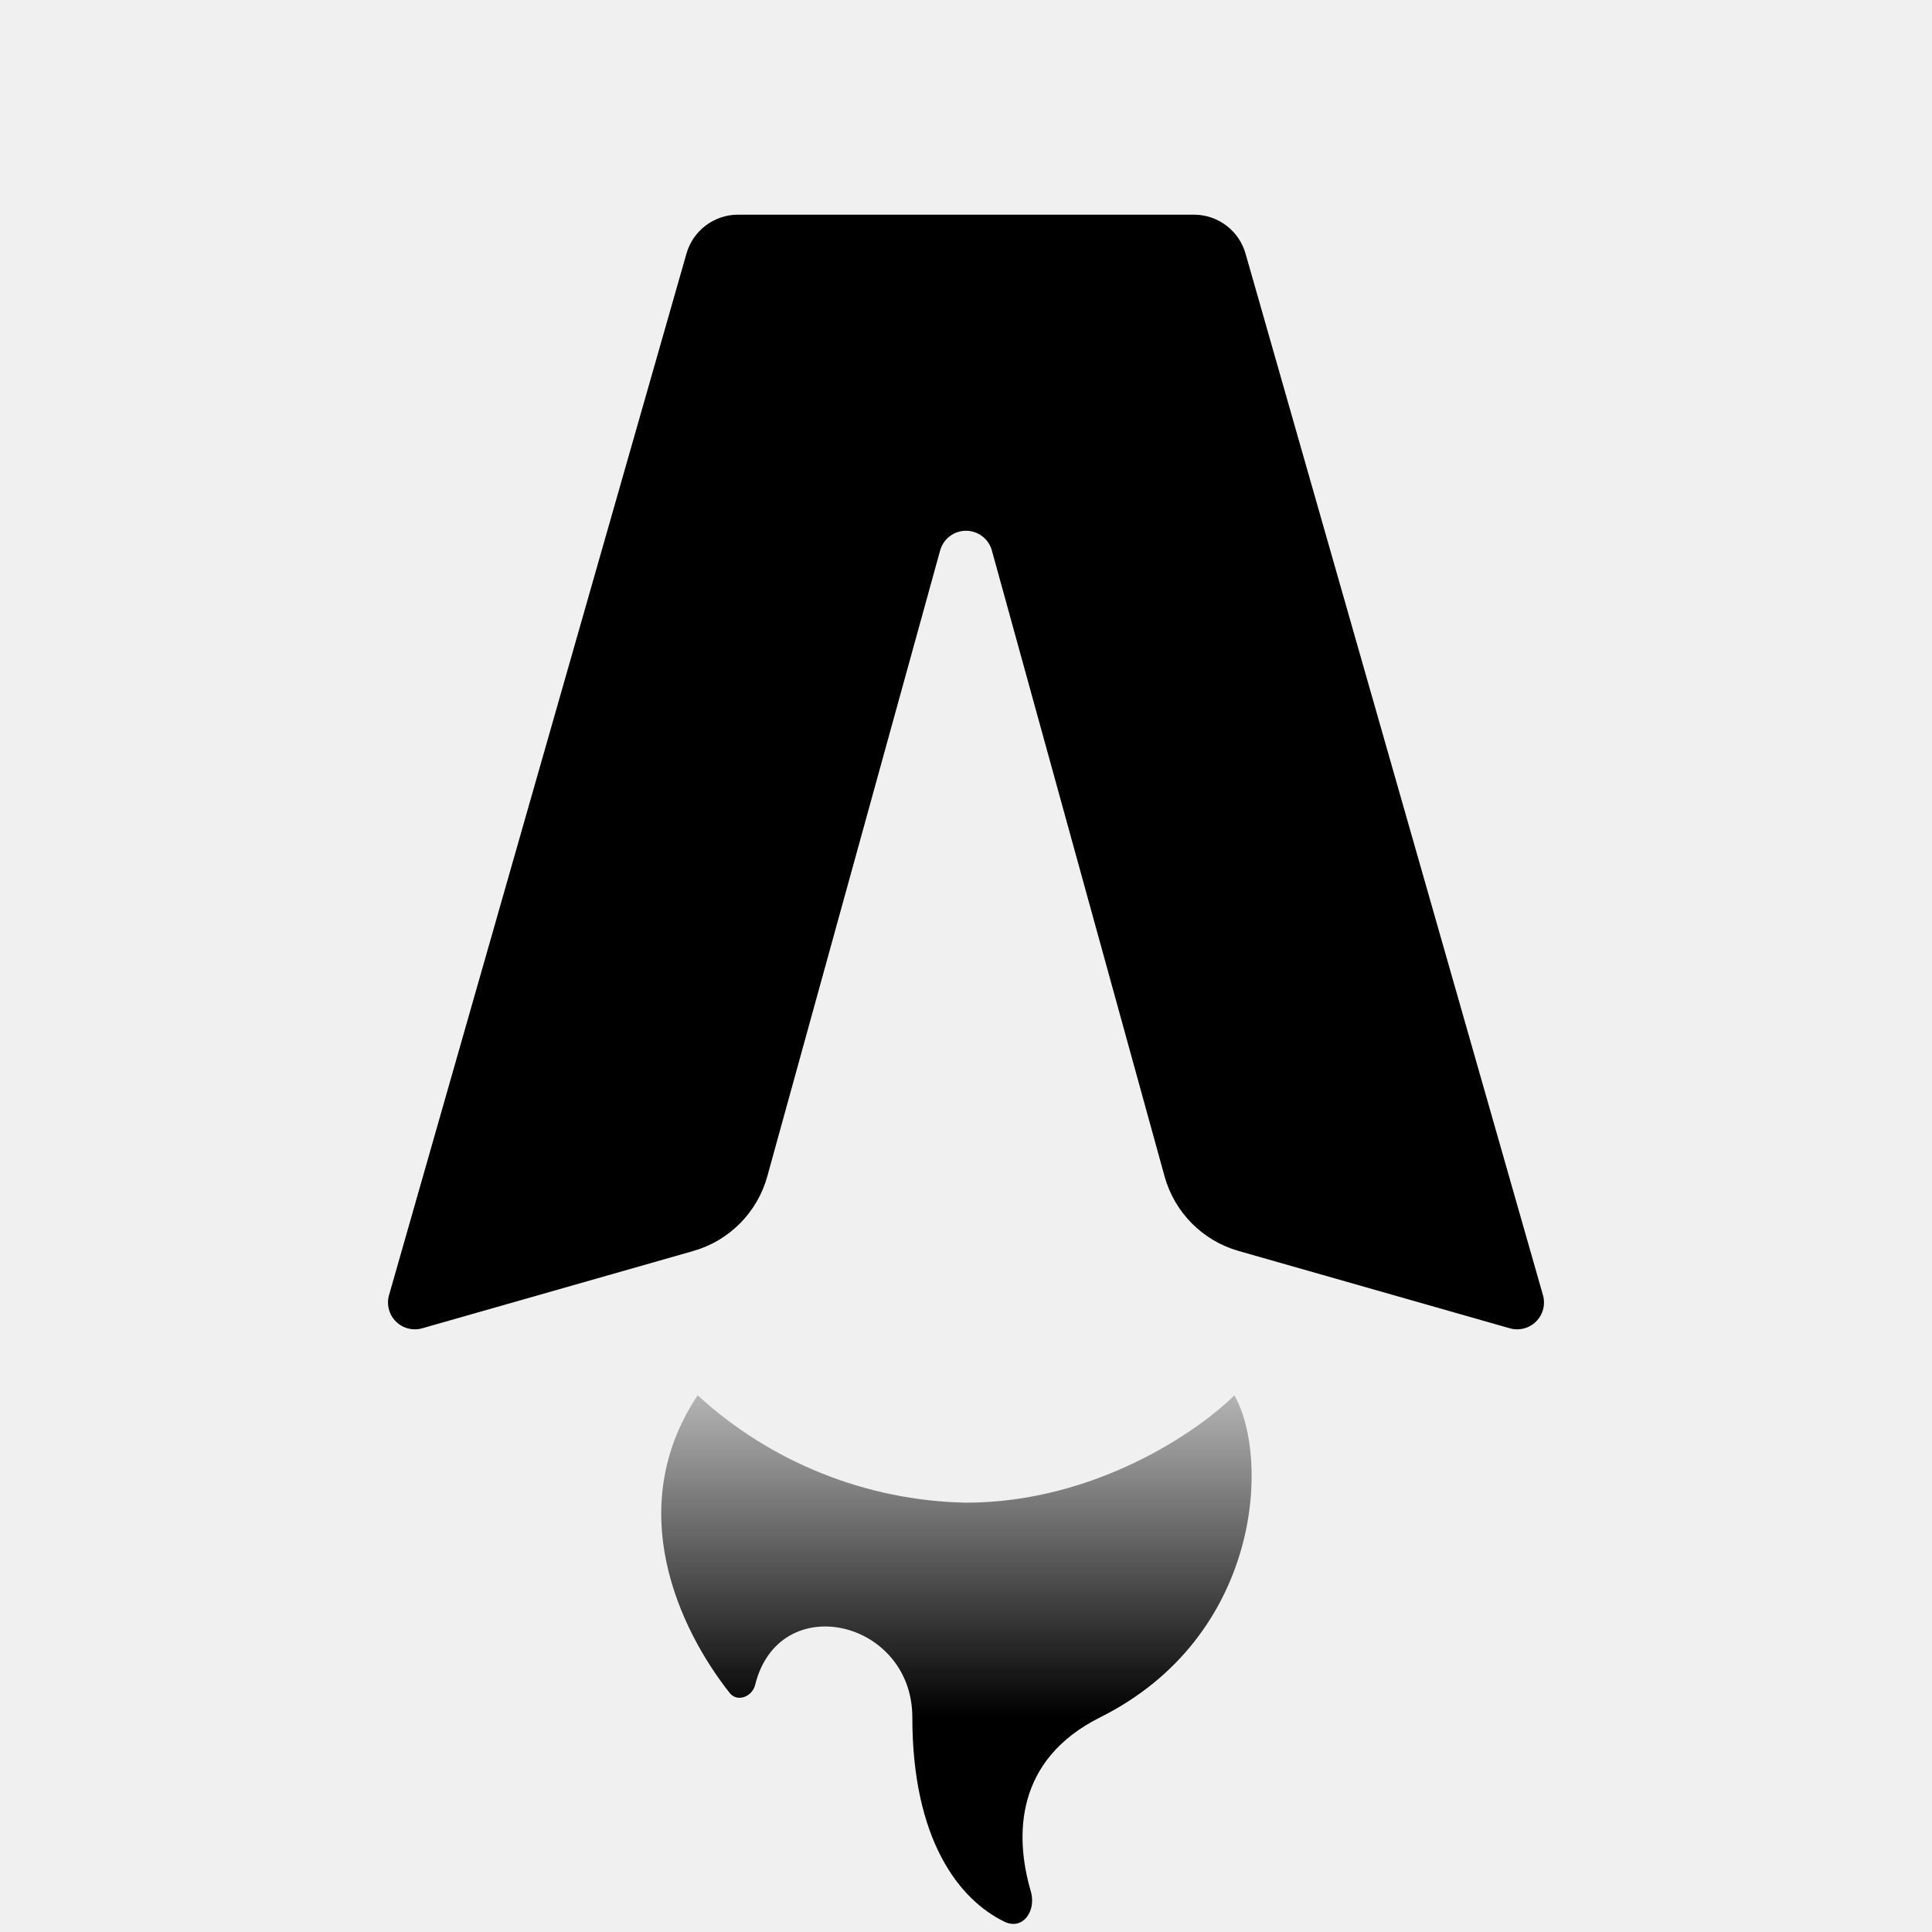
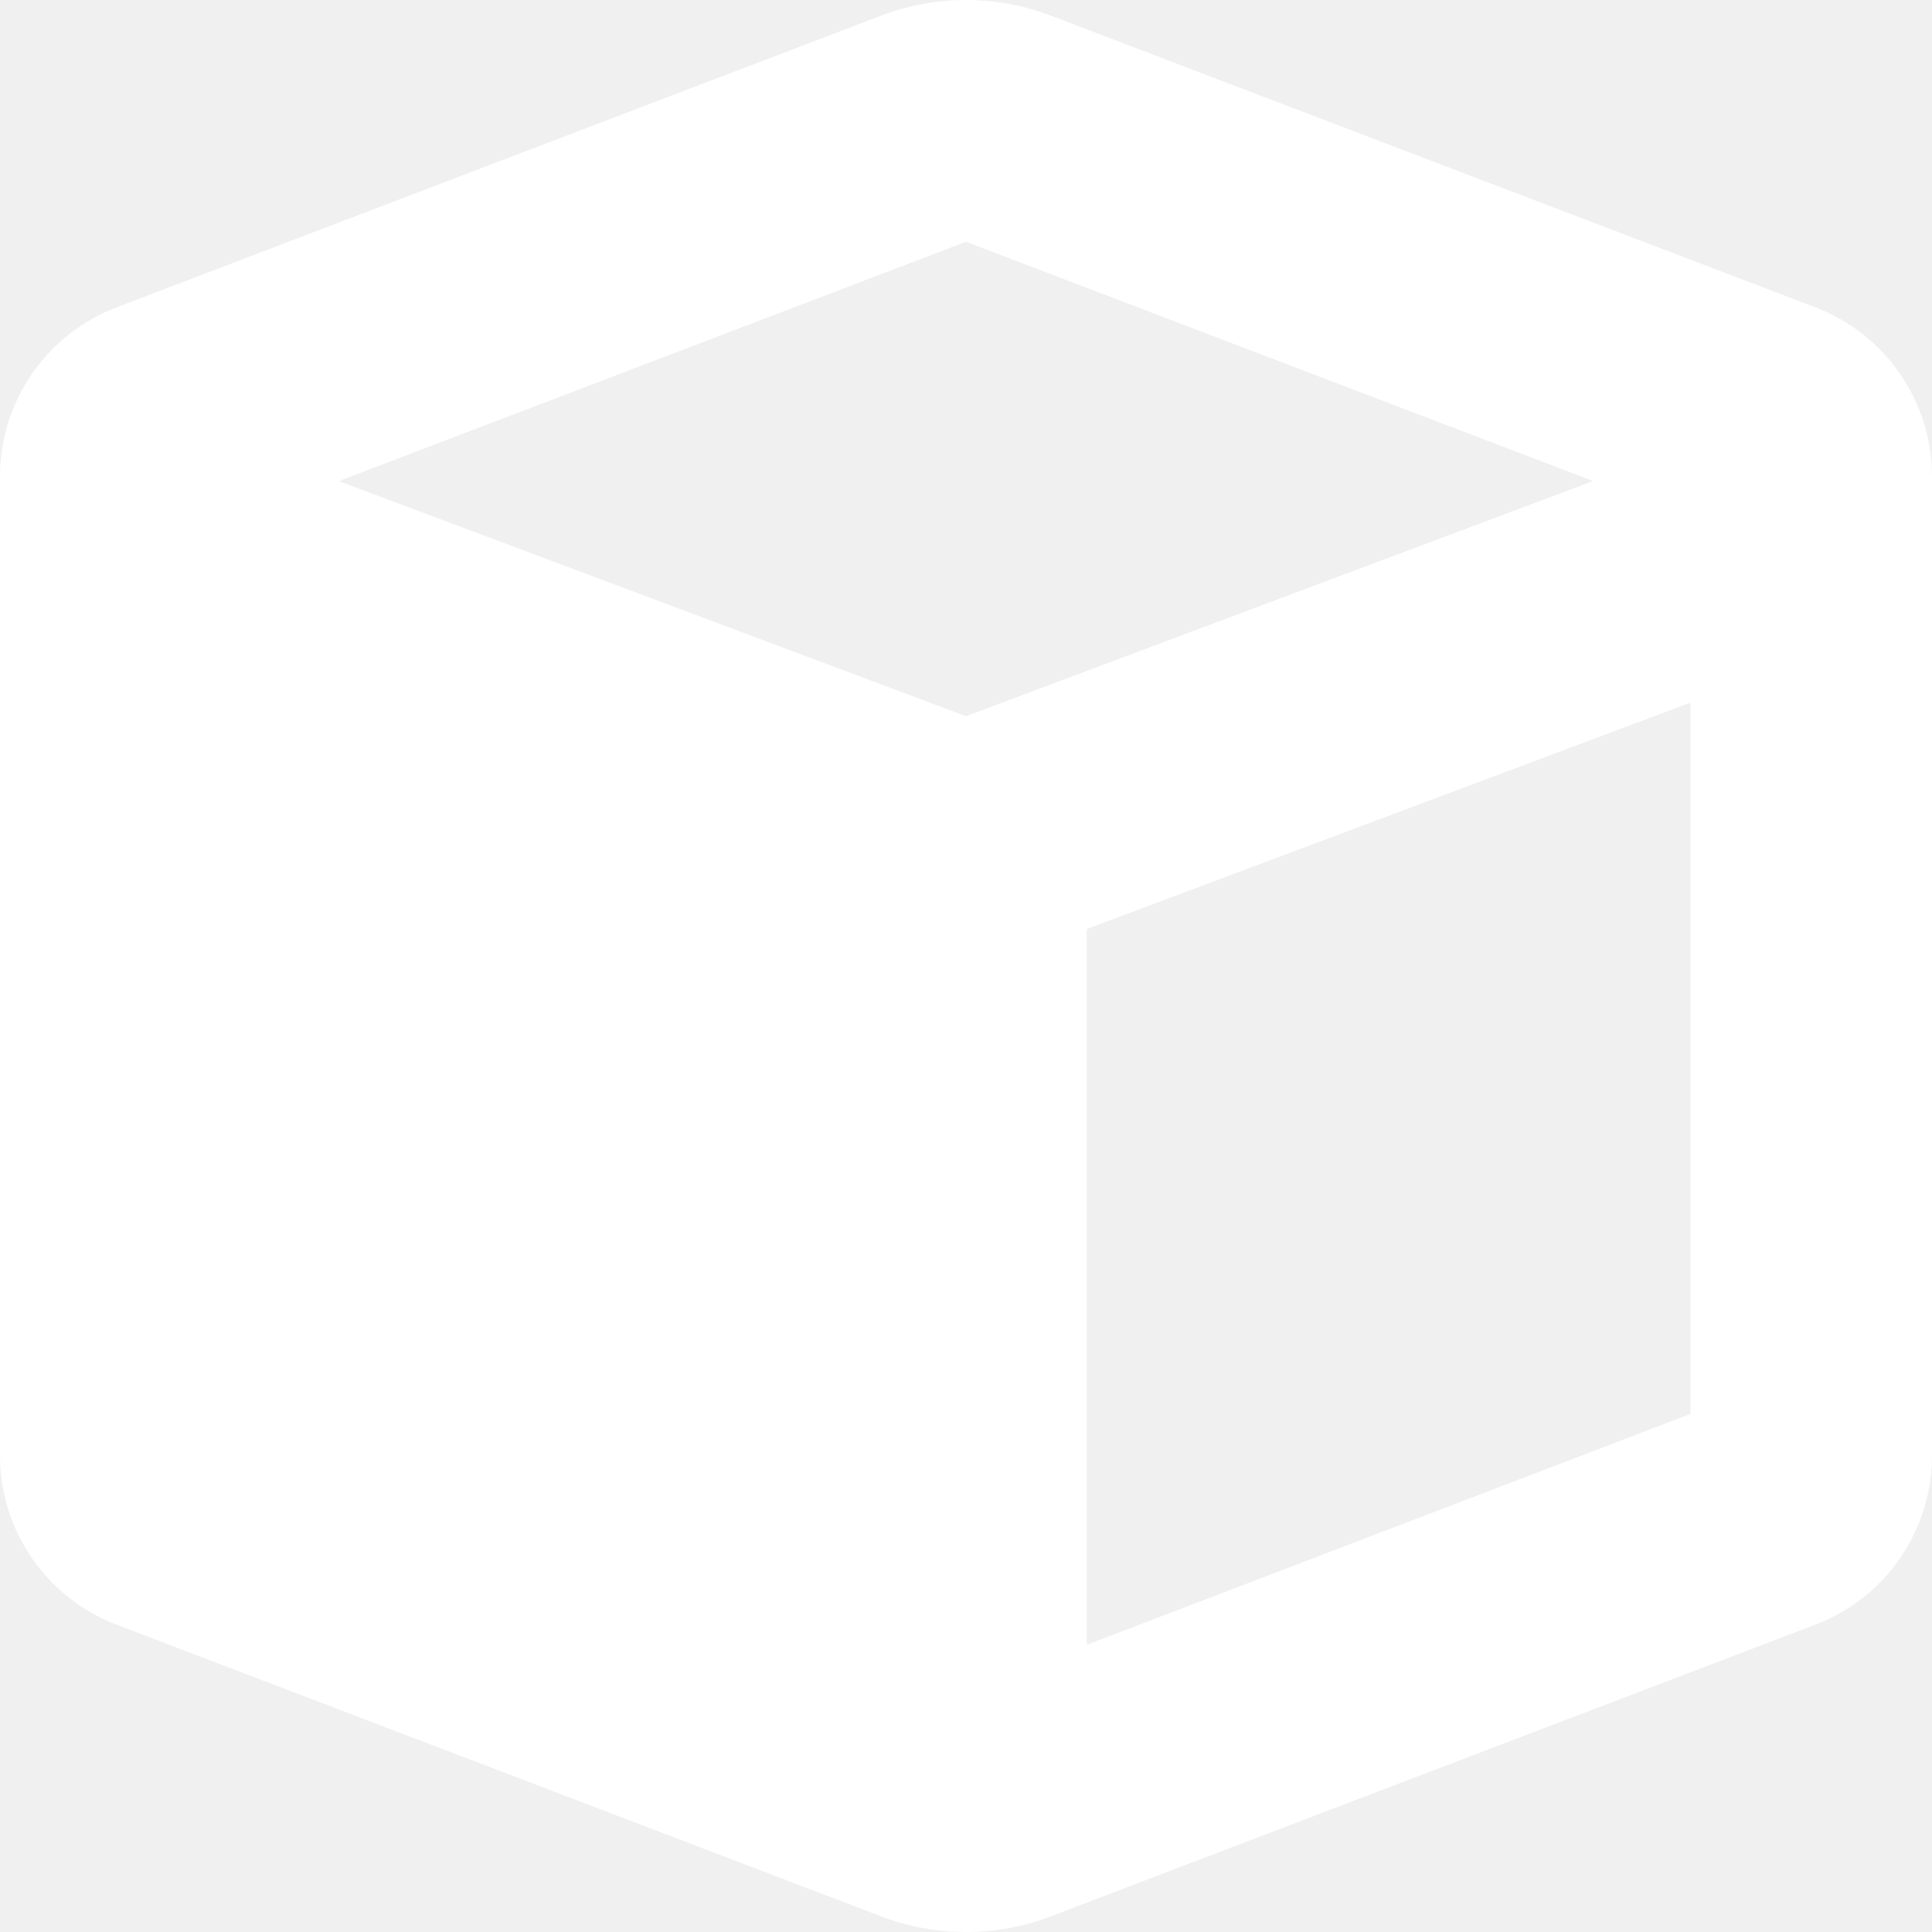
- <svg xmlns="http://www.w3.org/2000/svg" fill="none" viewBox="0 0 36 36">
-   <path fill="#000" d="M22.25 4h-8.5a1 1 0 0 0-.96.73l-5.54 19.4a.5.5 0 0 0 .62.62l5.05-1.44a2 2 0 0 0 1.38-1.4l3.22-11.66a.5.5 0 0 1 .96 0l3.22 11.67a2 2 0 0 0 1.38 1.39l5.05 1.44a.5.5 0 0 0 .62-.62l-5.54-19.4a1 1 0 0 0-.96-.73Z" />
-   <path fill="url(#gradient)" d="M18 28a7.63 7.63 0 0 1-5-2c-1.4 2.1-.35 4.35.6 5.55.14.17.41.07.47-.15.44-1.8 2.93-1.22 2.93.6 0 2.28.87 3.4 1.72 3.81.34.16.59-.2.49-.56-.31-1.05-.29-2.46 1.29-3.25 3-1.5 3.17-4.83 2.5-6-.67.67-2.6 2-5 2Z" />
-   <defs>
-     <linearGradient id="gradient" x1="16" x2="16" y1="32" y2="24" gradientUnits="userSpaceOnUse">
-       <stop stop-color="#000" />
-       <stop offset="1" stop-color="#000" stop-opacity="0" />
-     </linearGradient>
-   </defs>
-   <style>
-     @media (prefers-color-scheme:dark){:root{filter:invert(100%)}}
-   </style>
+ <svg xmlns="http://www.w3.org/2000/svg" viewBox="0 0 512 512">
+   <path fill="white" d="M481.1 81.45l-202.6-77.3C271.2 1.383 263.6 0 256 0S240.8 1.383 233.5 4.145L30.89 81.45C12.29 88.55 0 106.4 0 126.3v259.4c0 19.91 12.29 37.75 30.89 44.85l202.6 77.3C240.8 510.6 248.4 512 256 512s15.23-1.383 22.47-4.145l202.6-77.3C499.7 423.5 512 405.6 512 385.7V126.3C512 106.4 499.7 88.55 481.1 81.45zM256 64.07l166.2 63.41L256 189.8L89.77 127.5L256 64.07zM288 435.9V246.2l160-60v188.5L288 435.9z" />
</svg>
